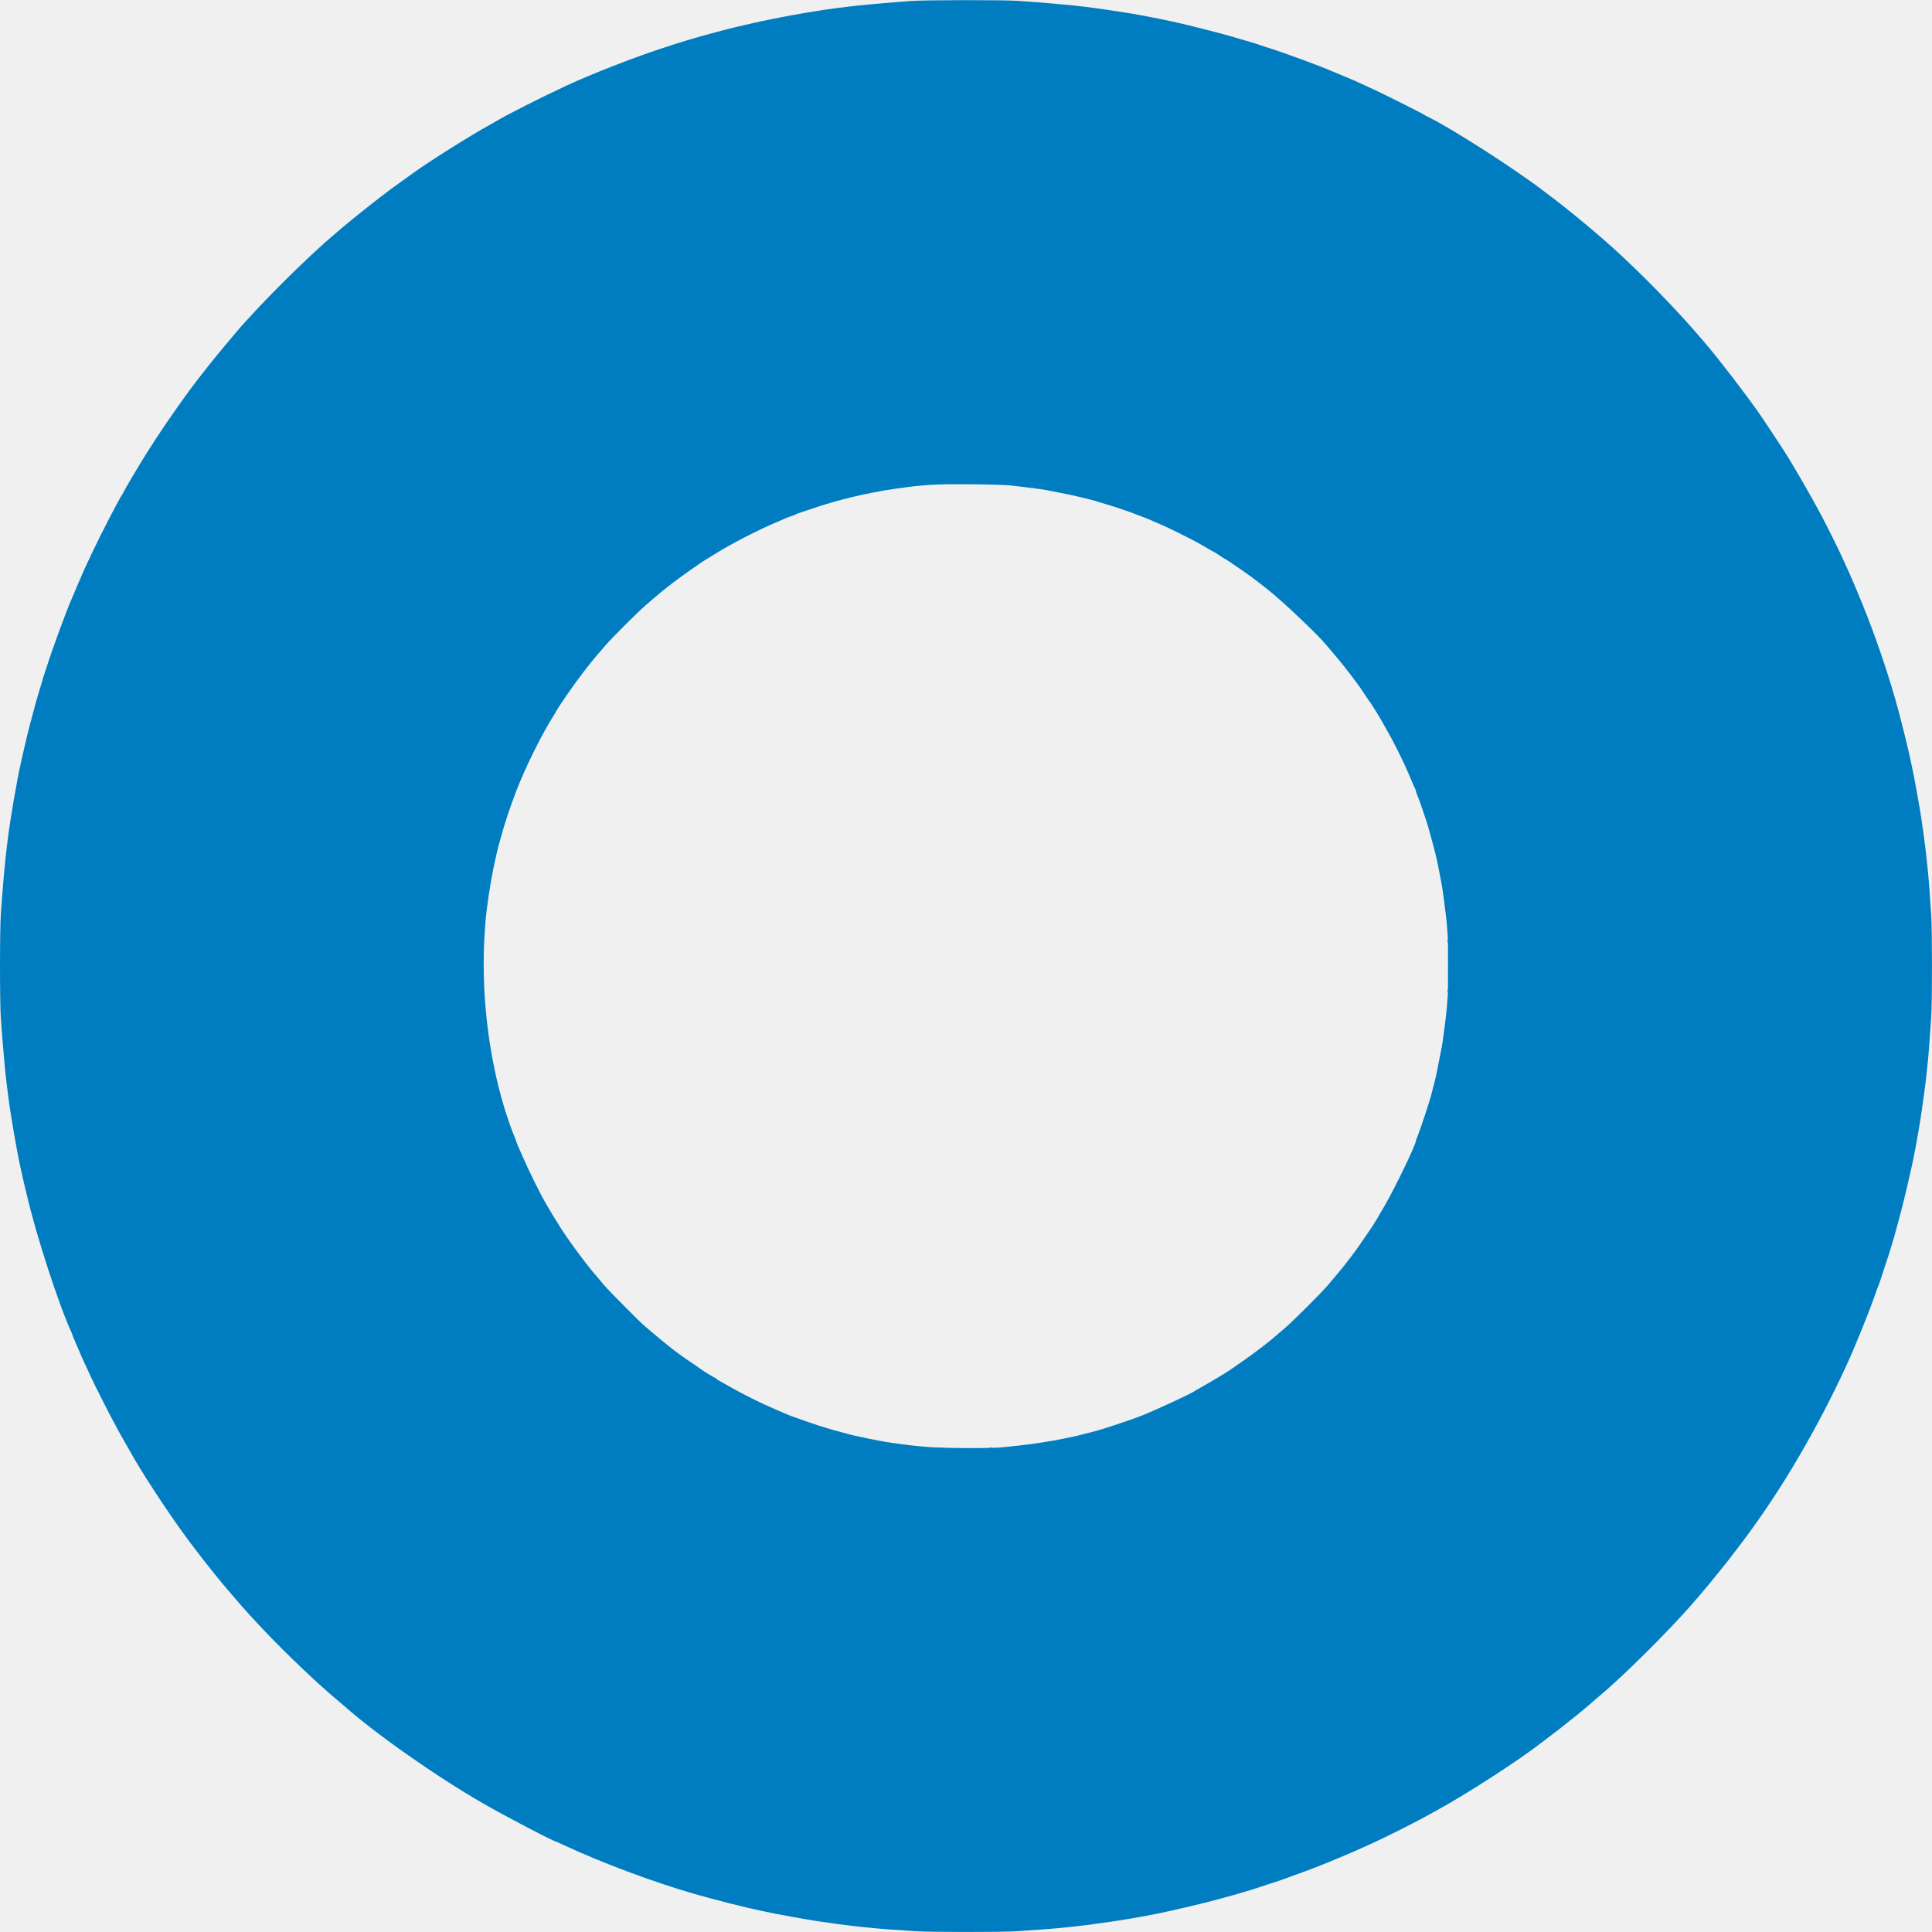
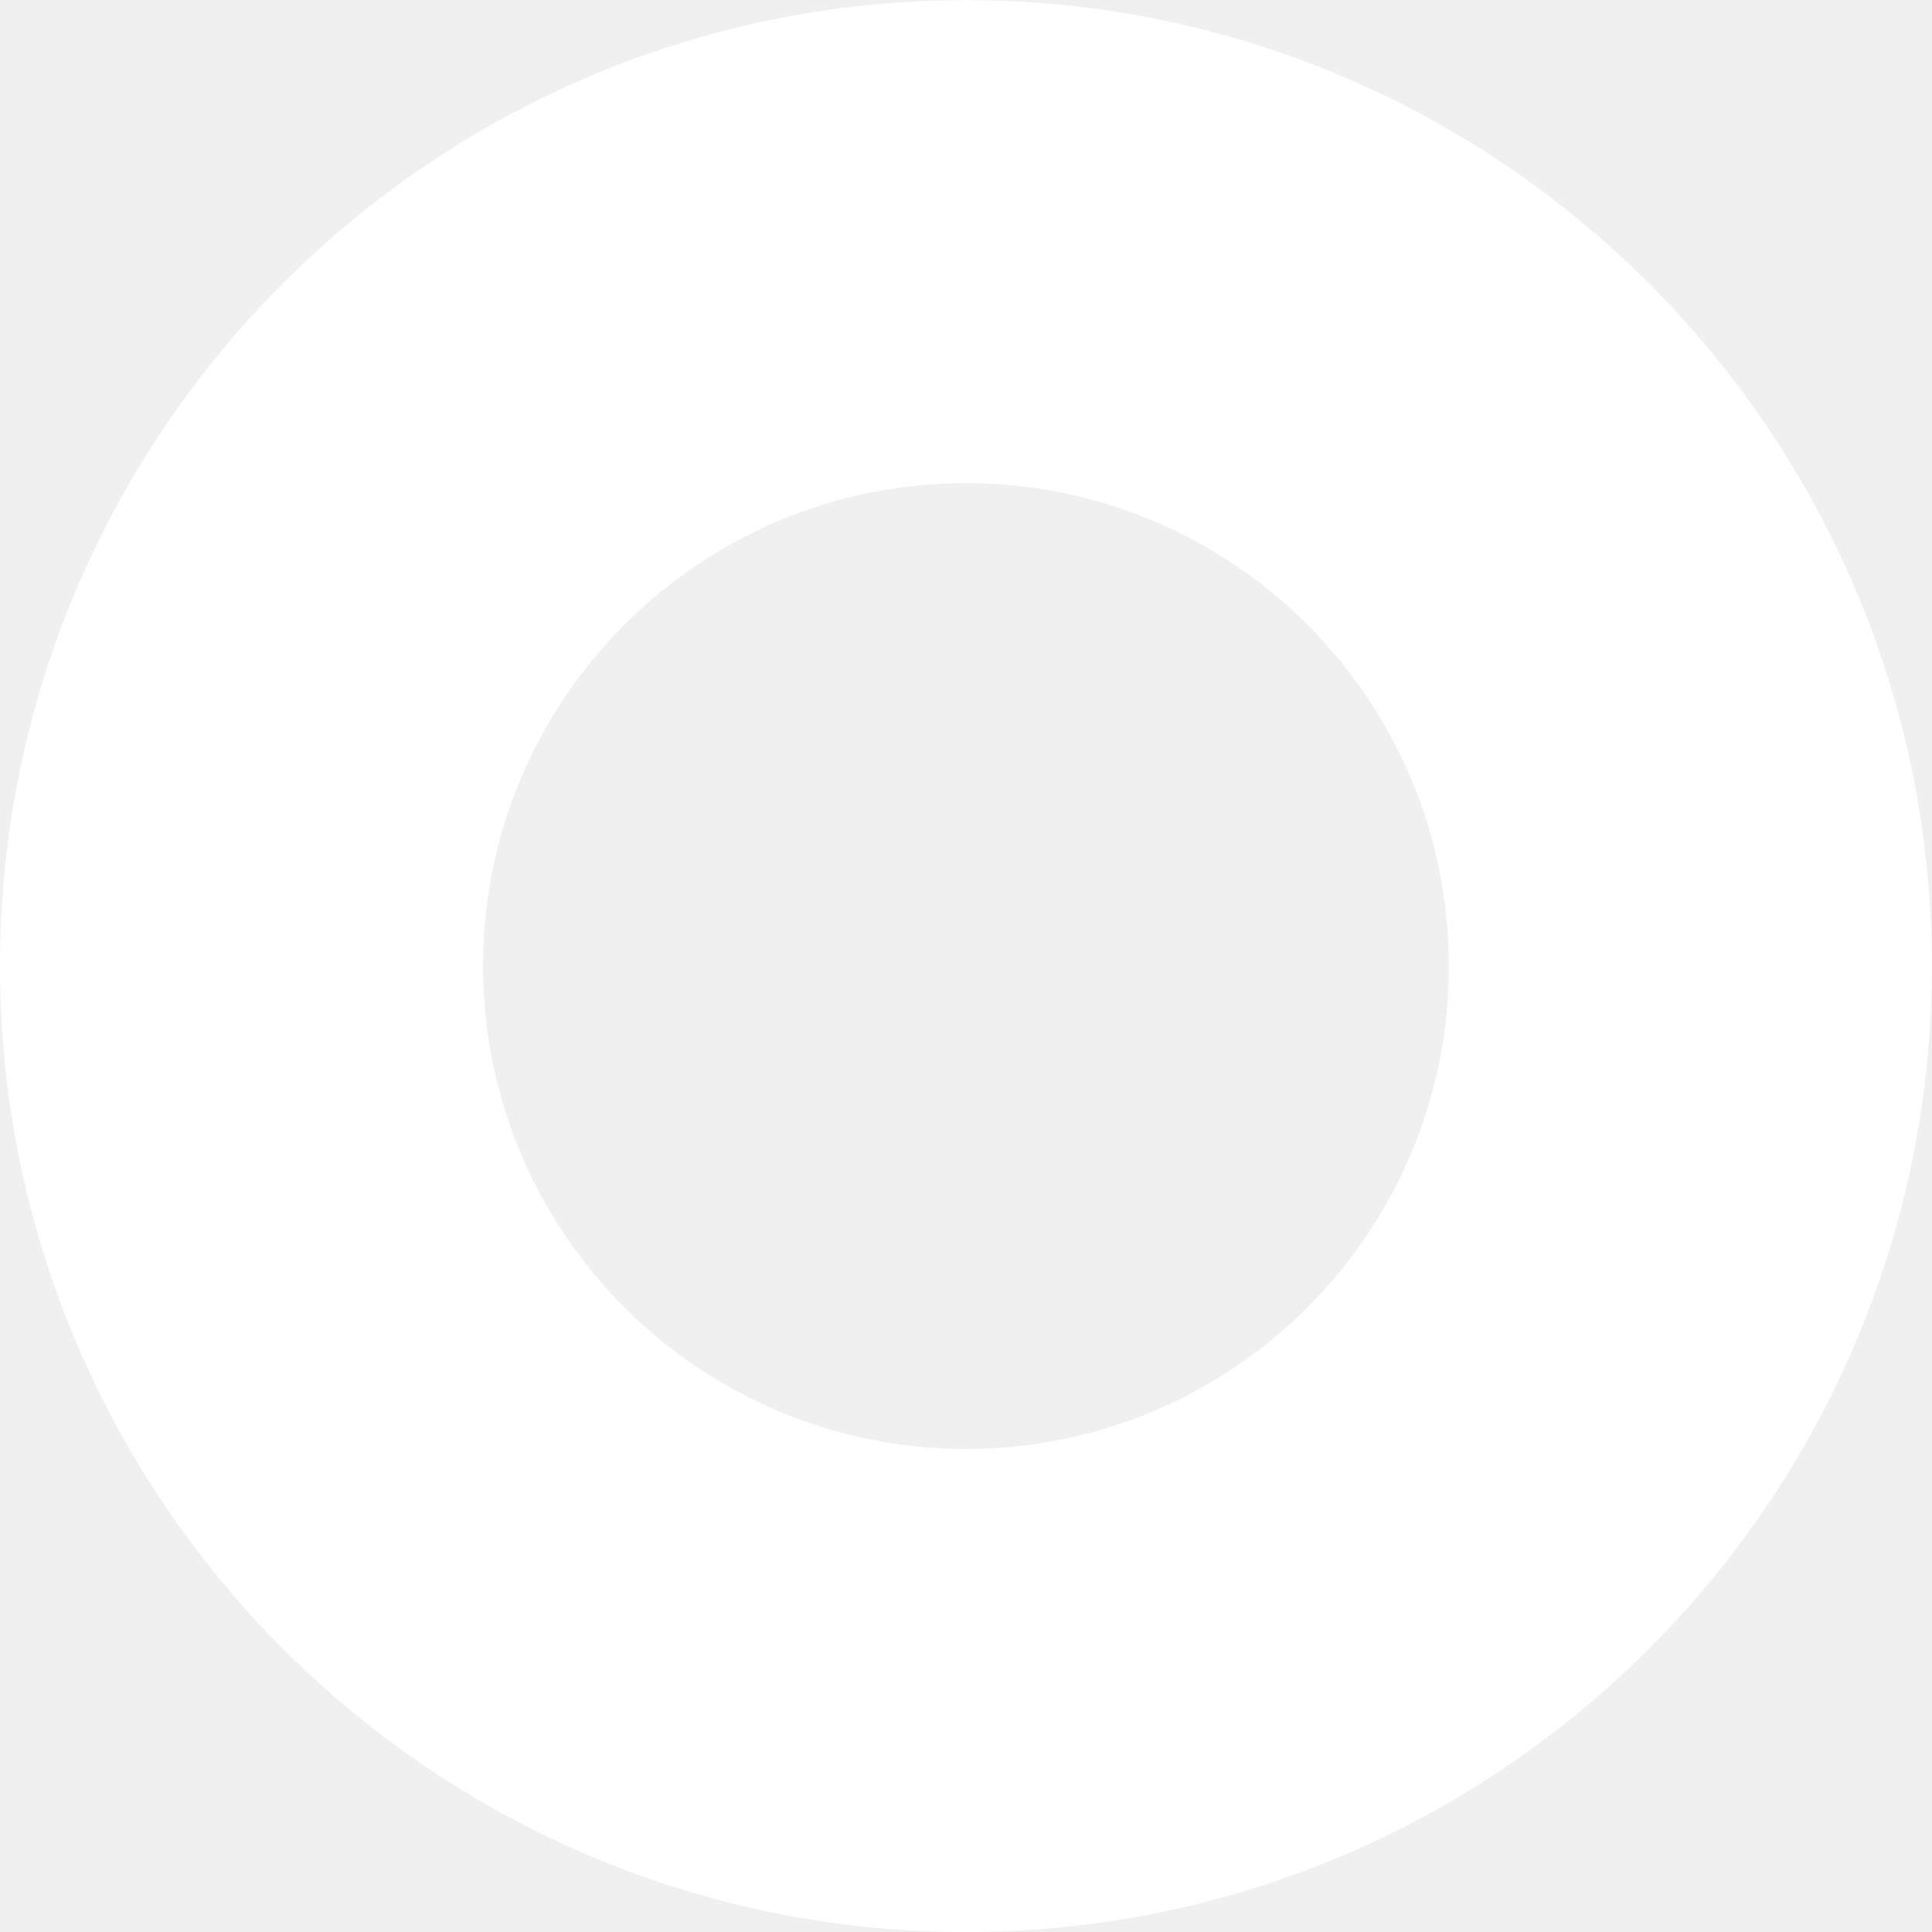
- <svg xmlns="http://www.w3.org/2000/svg" id="svg" version="1.1" width="400" height="400" viewBox="0 0 400 400">
-   <g id="svgg">
-     <path id="path0" d="" stroke="none" fill="#000000" fill-rule="evenodd" />
-     <path id="path1" d="M299.705 194.833 C 299.705 195.154,299.740 195.285,299.782 195.125 C 299.823 194.965,299.823 194.702,299.782 194.542 C 299.740 194.381,299.705 194.512,299.705 194.833 M299.705 205.167 C 299.705 205.487,299.740 205.619,299.782 205.458 C 299.823 205.298,299.823 205.035,299.782 204.875 C 299.740 204.715,299.705 204.846,299.705 205.167 M194.542 299.782 C 194.702 299.823,194.965 299.823,195.125 299.782 C 195.285 299.740,195.154 299.705,194.833 299.705 C 194.512 299.705,194.381 299.740,194.542 299.782 M204.875 299.782 C 205.035 299.823,205.298 299.823,205.458 299.782 C 205.619 299.740,205.487 299.705,205.167 299.705 C 204.846 299.705,204.715 299.740,204.875 299.782 " stroke="none" fill="#003399" fill-rule="evenodd" />
-     <path id="path2" d="" stroke="none" fill="#0000ff" fill-rule="evenodd" />
-     <path id="path3" d="" stroke="none" fill="#0055c6" fill-rule="evenodd" />
-     <path id="path4" d="M188.667 0.200 C 184.027 0.526,177.688 1.101,175.417 1.403 C 175.050 1.451,174.150 1.564,173.417 1.652 C 170.212 2.039,164.287 3.033,160.250 3.859 C 157.618 4.398,157.287 4.469,155.417 4.897 C 154.775 5.043,153.612 5.308,152.833 5.485 C 151.273 5.840,145.753 7.307,143.917 7.855 C 143.275 8.047,142.375 8.314,141.917 8.448 C 141.458 8.583,140.971 8.736,140.833 8.788 C 140.696 8.841,140.485 8.904,140.366 8.928 C 140.246 8.953,139.796 9.093,139.366 9.239 C 138.935 9.385,137.908 9.724,137.083 9.992 C 131.365 11.851,122.365 15.363,117.333 17.701 C 112.057 20.152,104.608 23.926,102.691 25.119 C 102.476 25.253,101.876 25.593,101.358 25.873 C 97.771 27.818,88.728 33.503,85.667 35.739 C 84.978 36.242,84.926 36.279,82.667 37.895 C 81.704 38.583,80.842 39.207,80.750 39.281 C 80.658 39.356,79.796 40.013,78.833 40.742 C 77.871 41.471,77.046 42.111,77.000 42.164 C 76.954 42.217,76.204 42.814,75.333 43.490 C 73.887 44.614,70.032 47.780,69.833 48.007 C 69.787 48.060,69.225 48.544,68.583 49.083 C 67.942 49.622,67.335 50.143,67.235 50.240 C 67.136 50.337,66.386 51.028,65.569 51.775 C 61.269 55.705,55.563 61.406,51.833 65.498 C 51.054 66.353,50.331 67.139,50.227 67.245 C 49.772 67.709,44.930 73.497,43.656 75.100 C 42.027 77.150,40.131 79.593,39.453 80.513 C 36.286 84.818,32.669 90.115,30.246 94.000 C 28.629 96.591,25.825 101.321,25.703 101.662 C 25.653 101.802,25.486 102.104,25.332 102.333 C 24.545 103.505,20.999 110.359,19.039 114.500 C 17.434 117.892,17.186 118.443,16.002 121.250 C 15.345 122.808,14.709 124.308,14.589 124.583 C 13.607 126.839,10.637 134.972,9.750 137.833 C 9.536 138.521,9.246 139.403,9.104 139.794 C 8.963 140.185,8.856 140.522,8.867 140.544 C 8.879 140.566,8.724 141.108,8.523 141.750 C 7.921 143.671,7.873 143.835,7.269 146.000 C 6.568 148.517,5.640 152.127,5.257 153.833 C 4.776 155.974,4.491 157.225,4.328 157.917 C 3.607 160.966,2.105 169.667,1.652 173.417 C 1.564 174.150,1.451 175.050,1.403 175.417 C 1.075 177.884,0.506 184.282,0.179 189.167 C -0.056 192.685,-0.057 207.452,0.178 210.833 C 0.546 216.130,1.092 222.272,1.401 224.583 C 1.450 224.950,1.568 225.887,1.663 226.667 C 2.126 230.477,3.605 239.041,4.324 242.083 C 4.411 242.450,4.602 243.313,4.749 244.000 C 4.896 244.688,5.086 245.512,5.172 245.833 C 5.257 246.154,5.450 246.942,5.599 247.583 C 7.509 255.793,12.184 270.184,14.758 275.775 C 14.891 276.064,15.000 276.346,15.000 276.402 C 15.000 276.458,15.145 276.822,15.323 277.210 C 15.500 277.599,15.845 278.404,16.090 279.000 C 16.670 280.414,16.868 280.855,18.786 285.000 C 19.621 286.806,22.965 293.434,23.478 294.299 C 23.765 294.784,24.000 295.217,24.000 295.261 C 24.000 295.345,26.366 299.554,27.809 302.039 C 30.322 306.364,35.652 314.403,38.667 318.412 C 38.896 318.717,39.233 319.176,39.417 319.431 C 39.684 319.803,41.626 322.351,42.201 323.083 C 43.359 324.558,45.580 327.309,46.236 328.080 C 46.702 328.627,47.233 329.256,47.417 329.477 C 47.600 329.697,47.825 329.961,47.917 330.064 C 48.010 330.166,48.535 330.775,49.084 331.416 C 50.600 333.185,52.578 335.356,54.917 337.818 C 59.460 342.601,66.201 349.001,69.826 351.974 C 70.235 352.309,70.872 352.853,71.243 353.182 C 77.783 358.996,90.393 367.842,100.083 373.415 C 104.854 376.158,114.761 381.333,115.241 381.333 C 115.271 381.333,115.998 381.662,116.856 382.063 C 124.468 385.622,135.269 389.658,143.692 392.092 C 147.683 393.245,154.501 394.977,157.167 395.515 C 157.671 395.617,158.383 395.768,158.750 395.850 C 160.388 396.219,167.011 397.424,169.167 397.745 C 171.345 398.069,174.259 398.474,175.250 398.589 C 179.742 399.111,181.730 399.306,184.500 399.493 C 185.921 399.590,188.144 399.743,189.441 399.834 C 192.487 400.048,207.765 400.050,210.583 399.837 C 211.775 399.747,213.950 399.594,215.417 399.496 C 216.883 399.399,218.721 399.252,219.500 399.170 C 223.055 398.796,224.291 398.659,224.833 398.582 C 225.154 398.536,225.942 398.429,226.583 398.344 C 229.108 398.008,231.463 397.666,232.417 397.496 C 232.967 397.397,233.829 397.253,234.333 397.176 C 235.422 397.008,239.635 396.220,240.583 396.007 C 240.950 395.924,241.588 395.782,242.000 395.690 C 246.446 394.700,250.734 393.656,252.769 393.069 C 253.237 392.934,253.762 392.791,253.935 392.752 C 254.891 392.535,260.230 390.941,260.917 390.668 C 261.100 390.595,262.225 390.224,263.417 389.844 C 264.608 389.464,265.733 389.085,265.917 389.003 C 266.100 388.920,267.037 388.576,268.000 388.238 C 272.907 386.517,279.393 383.839,284.917 381.254 C 288.193 379.721,293.620 376.972,295.833 375.724 C 296.337 375.440,297.125 375.002,297.583 374.752 C 303.690 371.422,314.583 364.370,319.169 360.781 C 319.308 360.672,320.208 359.985,321.169 359.254 C 322.130 358.523,322.992 357.867,323.083 357.797 C 324.519 356.689,328.704 353.296,328.915 353.069 C 329.008 352.969,329.871 352.219,330.833 351.402 C 331.796 350.586,332.621 349.880,332.667 349.834 C 332.712 349.788,333.162 349.381,333.667 348.930 C 337.980 345.071,344.882 338.171,348.929 333.671 C 349.381 333.169,349.825 332.676,349.917 332.575 C 350.008 332.474,350.458 331.957,350.917 331.425 C 351.375 330.893,351.889 330.298,352.059 330.104 C 352.989 329.039,353.846 328.003,355.658 325.750 C 356.763 324.375,357.730 323.173,357.806 323.079 C 358.012 322.823,360.307 319.814,360.663 319.333 C 360.832 319.104,361.223 318.579,361.530 318.167 C 369.031 308.104,376.442 295.430,382.335 282.583 C 384.118 278.696,386.931 271.745,388.236 268.000 C 388.572 267.037,388.904 266.137,388.976 266.000 C 389.047 265.862,389.426 264.737,389.819 263.500 C 390.212 262.262,390.594 261.100,390.670 260.917 C 390.929 260.287,392.526 254.932,392.752 253.935 C 392.791 253.762,392.934 253.237,393.069 252.769 C 393.654 250.739,394.834 245.889,395.678 242.042 C 395.763 241.652,395.906 241.015,395.995 240.625 C 396.212 239.675,397.000 235.478,397.176 234.333 C 397.253 233.829,397.397 232.967,397.496 232.417 C 397.666 231.463,398.008 229.108,398.344 226.583 C 398.429 225.942,398.536 225.154,398.582 224.833 C 398.659 224.291,398.796 223.055,399.170 219.500 C 399.252 218.721,399.399 216.883,399.496 215.417 C 399.594 213.950,399.747 211.775,399.837 210.583 C 400.050 207.765,400.048 192.487,399.834 189.441 C 399.743 188.144,399.590 185.921,399.493 184.500 C 399.306 181.730,399.111 179.742,398.589 175.250 C 398.474 174.259,398.069 171.345,397.745 169.167 C 397.607 168.243,397.375 166.872,397.081 165.250 C 396.932 164.425,396.743 163.375,396.662 162.917 C 396.441 161.664,396.020 159.503,395.850 158.750 C 395.768 158.383,395.617 157.671,395.515 157.167 C 395.164 155.427,393.944 150.470,392.992 146.917 C 391.429 141.079,389.021 133.817,386.523 127.406 C 385.192 123.988,383.165 119.188,382.072 116.865 C 381.666 116.002,381.333 115.273,381.333 115.245 C 381.333 115.121,378.243 108.885,377.278 107.062 C 374.920 102.607,371.292 96.332,369.197 93.083 C 368.016 91.253,365.097 86.851,364.347 85.769 C 361.563 81.755,355.735 74.168,353.000 71.000 C 352.644 70.587,352.193 70.063,351.998 69.833 C 347.026 63.999,339.698 56.493,333.750 51.141 C 330.899 48.577,326.747 45.097,323.083 42.200 C 322.992 42.128,322.129 41.472,321.167 40.743 C 320.205 40.013,319.342 39.360,319.250 39.290 C 313.077 34.599,300.081 26.299,295.500 24.122 C 295.271 24.013,295.046 23.884,295.000 23.837 C 294.846 23.676,287.261 19.849,285.167 18.876 C 284.571 18.599,283.521 18.110,282.833 17.790 C 280.816 16.850,280.096 16.532,278.633 15.933 C 276.402 15.021,275.936 14.827,275.583 14.667 C 273.454 13.697,265.348 10.734,262.122 9.746 C 261.410 9.527,260.770 9.314,260.700 9.271 C 260.566 9.188,257.721 8.338,254.417 7.394 C 253.317 7.079,251.067 6.485,249.417 6.073 C 247.767 5.661,246.154 5.254,245.833 5.170 C 245.512 5.085,244.688 4.896,244.000 4.749 C 243.313 4.602,242.450 4.410,242.083 4.323 C 241.100 4.089,235.563 3.009,234.500 2.844 C 229.379 2.048,227.725 1.800,226.583 1.655 C 225.850 1.562,224.950 1.447,224.583 1.399 C 222.156 1.082,216.088 0.543,210.833 0.178 C 207.823 -0.031,191.730 -0.015,188.667 0.200 M209.000 100.490 C 209.963 100.588,211.275 100.738,211.917 100.823 C 212.558 100.908,213.758 101.059,214.583 101.159 C 215.408 101.260,216.383 101.411,216.750 101.496 C 217.117 101.581,218.092 101.770,218.917 101.917 C 221.639 102.401,226.198 103.481,227.667 103.988 C 227.896 104.068,228.533 104.262,229.083 104.421 C 231.030 104.983,233.687 105.892,235.917 106.758 C 236.100 106.830,236.287 106.901,236.333 106.917 C 236.572 106.999,237.123 107.214,237.417 107.339 C 241.053 108.885,241.819 109.235,244.500 110.575 C 247.259 111.954,248.569 112.659,250.077 113.574 C 250.765 113.992,251.374 114.333,251.430 114.333 C 251.486 114.333,251.767 114.502,252.054 114.708 C 252.341 114.915,252.704 115.158,252.861 115.250 C 253.933 115.879,254.934 116.533,256.871 117.871 C 258.088 118.712,259.121 119.441,259.167 119.492 C 259.212 119.543,259.700 119.916,260.250 120.321 C 260.800 120.726,261.481 121.251,261.764 121.487 C 262.046 121.723,262.470 122.067,262.706 122.250 C 265.307 124.271,272.794 131.362,274.457 133.379 C 274.662 133.629,275.525 134.648,276.374 135.644 C 277.222 136.641,278.179 137.807,278.500 138.235 C 278.821 138.663,279.161 139.104,279.256 139.215 C 279.351 139.326,279.651 139.717,279.923 140.083 C 280.194 140.450,280.475 140.825,280.547 140.917 C 281.093 141.617,282.118 143.076,282.705 143.989 C 283.092 144.591,283.451 145.121,283.503 145.167 C 283.626 145.277,285.207 147.765,285.622 148.503 C 285.802 148.822,286.382 149.833,286.911 150.749 C 288.562 153.606,290.547 157.602,291.842 160.672 C 292.790 162.920,292.860 163.080,293.014 163.373 C 293.098 163.532,293.167 163.746,293.167 163.848 C 293.167 163.950,293.272 164.269,293.401 164.558 C 293.863 165.597,295.354 169.946,295.751 171.416 C 295.875 171.875,296.196 173.037,296.465 174.000 C 297.166 176.508,297.616 178.457,298.079 181.000 C 298.220 181.779,298.406 182.754,298.492 183.167 C 298.577 183.579,298.766 184.854,298.911 186.000 C 299.056 187.146,299.244 188.608,299.329 189.250 C 299.414 189.892,299.536 191.129,299.600 192.000 C 299.664 192.871,299.734 193.808,299.757 194.083 C 299.811 194.735,299.811 205.265,299.757 205.917 C 299.734 206.192,299.664 207.129,299.600 208.000 C 299.536 208.871,299.414 210.108,299.329 210.750 C 299.244 211.392,299.056 212.854,298.911 214.000 C 298.766 215.146,298.577 216.421,298.490 216.833 C 298.404 217.246,298.176 218.408,297.984 219.417 C 297.543 221.733,297.225 223.233,296.995 224.083 C 296.750 224.988,296.476 226.047,296.435 226.250 C 296.192 227.432,293.970 234.163,293.401 235.442 C 293.272 235.731,293.167 236.046,293.167 236.142 C 293.167 236.956,288.710 246.188,286.539 249.871 C 285.739 251.230,285.008 252.474,284.917 252.636 C 284.636 253.131,283.600 254.745,283.505 254.833 C 283.457 254.879,282.967 255.591,282.417 256.415 C 281.489 257.805,279.674 260.319,279.262 260.785 C 279.164 260.896,278.821 261.338,278.500 261.768 C 278.179 262.198,277.429 263.121,276.833 263.820 C 276.237 264.518,275.342 265.576,274.843 266.170 C 273.653 267.588,267.551 273.682,266.167 274.835 C 265.571 275.331,264.745 276.040,264.331 276.410 C 263.575 277.086,262.821 277.701,261.583 278.651 C 261.217 278.932,260.842 279.222,260.750 279.294 C 259.966 279.914,257.809 281.473,256.583 282.307 C 255.758 282.867,255.008 283.385,254.917 283.457 C 254.718 283.613,253.055 284.679,252.638 284.917 C 252.477 285.008,251.574 285.542,250.631 286.102 C 249.688 286.662,248.579 287.300,248.167 287.519 C 247.754 287.738,247.379 287.956,247.333 288.004 C 247.002 288.350,239.727 291.736,236.583 293.007 C 234.254 293.949,227.965 296.039,226.333 296.415 C 225.771 296.544,224.696 296.819,223.833 297.054 C 223.329 297.192,222.504 297.386,222.000 297.486 C 221.496 297.585,220.708 297.746,220.250 297.842 C 217.496 298.422,213.838 298.984,210.583 299.328 C 209.575 299.435,208.188 299.581,207.500 299.654 C 205.168 299.900,195.453 299.857,192.167 299.587 C 189.467 299.365,188.314 299.234,184.833 298.752 C 183.144 298.518,180.468 298.015,178.583 297.578 C 178.033 297.450,177.358 297.307,177.083 297.260 C 176.602 297.178,176.144 297.058,172.667 296.109 C 170.913 295.630,167.842 294.631,165.667 293.832 C 164.887 293.545,164.063 293.252,163.833 293.179 C 163.604 293.106,163.079 292.894,162.667 292.708 C 162.254 292.522,161.357 292.133,160.672 291.844 C 157.470 290.489,153.609 288.567,150.705 286.881 C 149.813 286.363,148.915 285.859,148.710 285.761 C 148.504 285.663,148.335 285.527,148.335 285.458 C 148.334 285.390,148.261 285.333,148.172 285.333 C 148.025 285.333,145.359 283.713,145.167 283.506 C 145.121 283.457,144.446 282.990,143.667 282.468 C 141.319 280.896,139.635 279.669,138.233 278.511 C 137.949 278.276,137.389 277.821,136.989 277.500 C 136.589 277.179,135.734 276.467,135.089 275.917 C 134.444 275.367,133.693 274.729,133.419 274.500 C 132.485 273.717,125.907 267.085,125.161 266.175 C 124.752 265.675,123.925 264.700,123.325 264.008 C 121.250 261.618,117.382 256.363,115.868 253.878 C 115.620 253.471,115.304 252.966,115.167 252.758 C 114.911 252.370,114.543 251.759,113.156 249.417 C 111.876 247.257,109.396 242.237,108.010 239.000 C 107.716 238.313,107.360 237.497,107.219 237.187 C 107.079 236.878,106.946 236.540,106.924 236.437 C 106.902 236.334,106.837 236.137,106.780 236.000 C 102.615 225.969,100.138 212.437,100.146 199.750 C 100.148 196.798,100.182 195.843,100.425 191.917 C 100.628 188.644,101.572 182.306,102.412 178.583 C 102.536 178.033,102.726 177.171,102.834 176.667 C 102.943 176.162,103.097 175.525,103.177 175.250 C 103.257 174.975,103.434 174.338,103.571 173.833 C 104.516 170.353,105.492 167.406,106.993 163.500 C 108.806 158.786,112.410 151.556,114.706 148.028 C 114.866 147.784,115.048 147.471,115.112 147.333 C 115.238 147.059,116.365 145.301,116.500 145.167 C 116.546 145.121,117.033 144.408,117.582 143.583 C 118.919 141.577,121.959 137.550,123.318 135.987 C 123.922 135.292,124.825 134.242,125.323 133.653 C 126.462 132.310,132.053 126.711,133.500 125.466 C 134.096 124.953,134.961 124.207,135.422 123.809 C 137.541 121.975,140.370 119.797,142.833 118.104 C 143.979 117.316,144.998 116.604,145.097 116.522 C 145.195 116.440,145.817 116.046,146.477 115.645 C 147.137 115.244,147.856 114.804,148.074 114.667 C 151.225 112.681,156.865 109.766,160.672 108.156 C 161.357 107.867,162.217 107.498,162.583 107.336 C 162.950 107.174,163.550 106.948,163.917 106.833 C 164.283 106.717,164.658 106.569,164.750 106.502 C 164.842 106.436,165.067 106.339,165.250 106.286 C 165.433 106.234,166.483 105.879,167.583 105.497 C 169.589 104.801,170.094 104.642,172.833 103.850 C 174.890 103.256,178.083 102.491,180.250 102.074 C 182.958 101.553,183.285 101.496,185.000 101.246 C 191.157 100.349,193.453 100.206,200.833 100.262 C 204.362 100.289,208.037 100.392,209.000 100.490 " stroke="none" fill="#007dc0" fill-rule="evenodd" />
-   </g>
+ <svg xmlns="http://www.w3.org/2000/svg" viewBox="0 0 400 400" fill-rule="evenodd" clip-rule="evenodd" stroke-linejoin="round" stroke-miterlimit="1.414">
+   <path d="M199.985.03c110.374 0 199.983 89.609 199.983 199.983 0 110.373-89.609 199.983-199.983 199.983C89.612 399.996.002 310.386.002 200.013.002 89.639 89.612.03 199.985.03zm0 100c55.182 0 99.983 44.801 99.983 99.983s-44.801 99.983-99.983 99.983-99.983-44.801-99.983-99.983 44.801-99.983 99.983-99.983z" fill="#fff" />
</svg>
